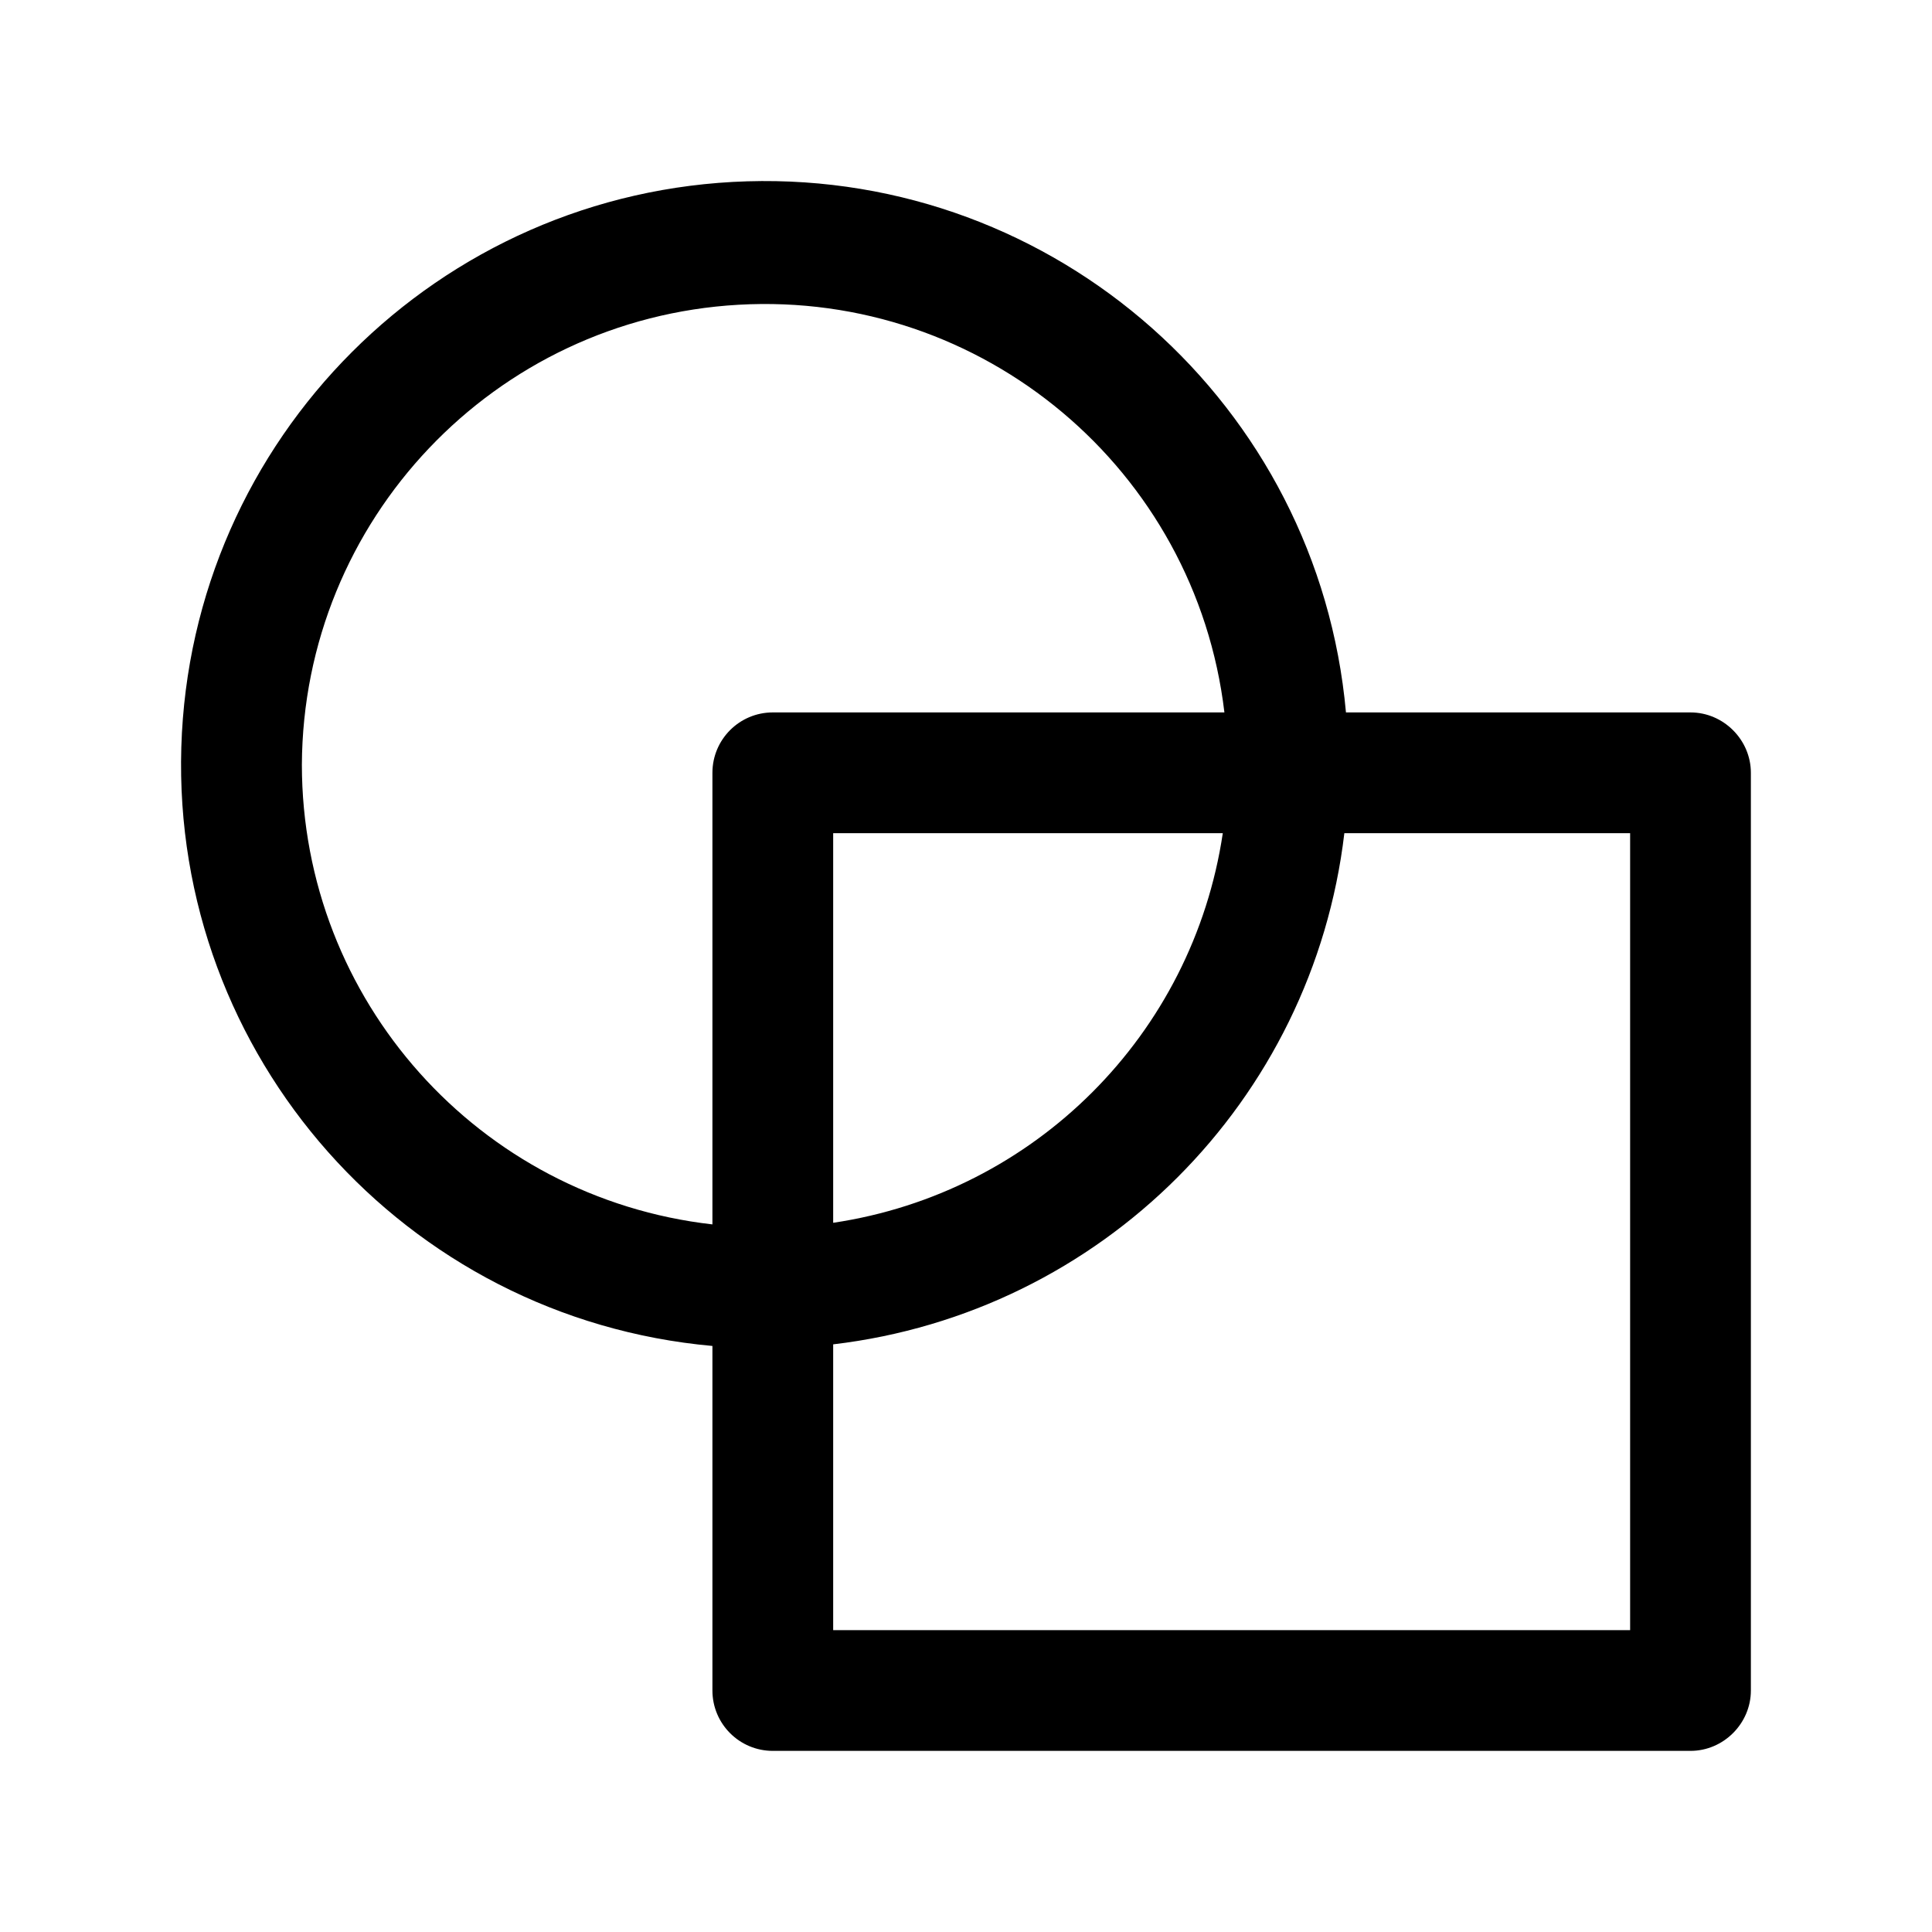
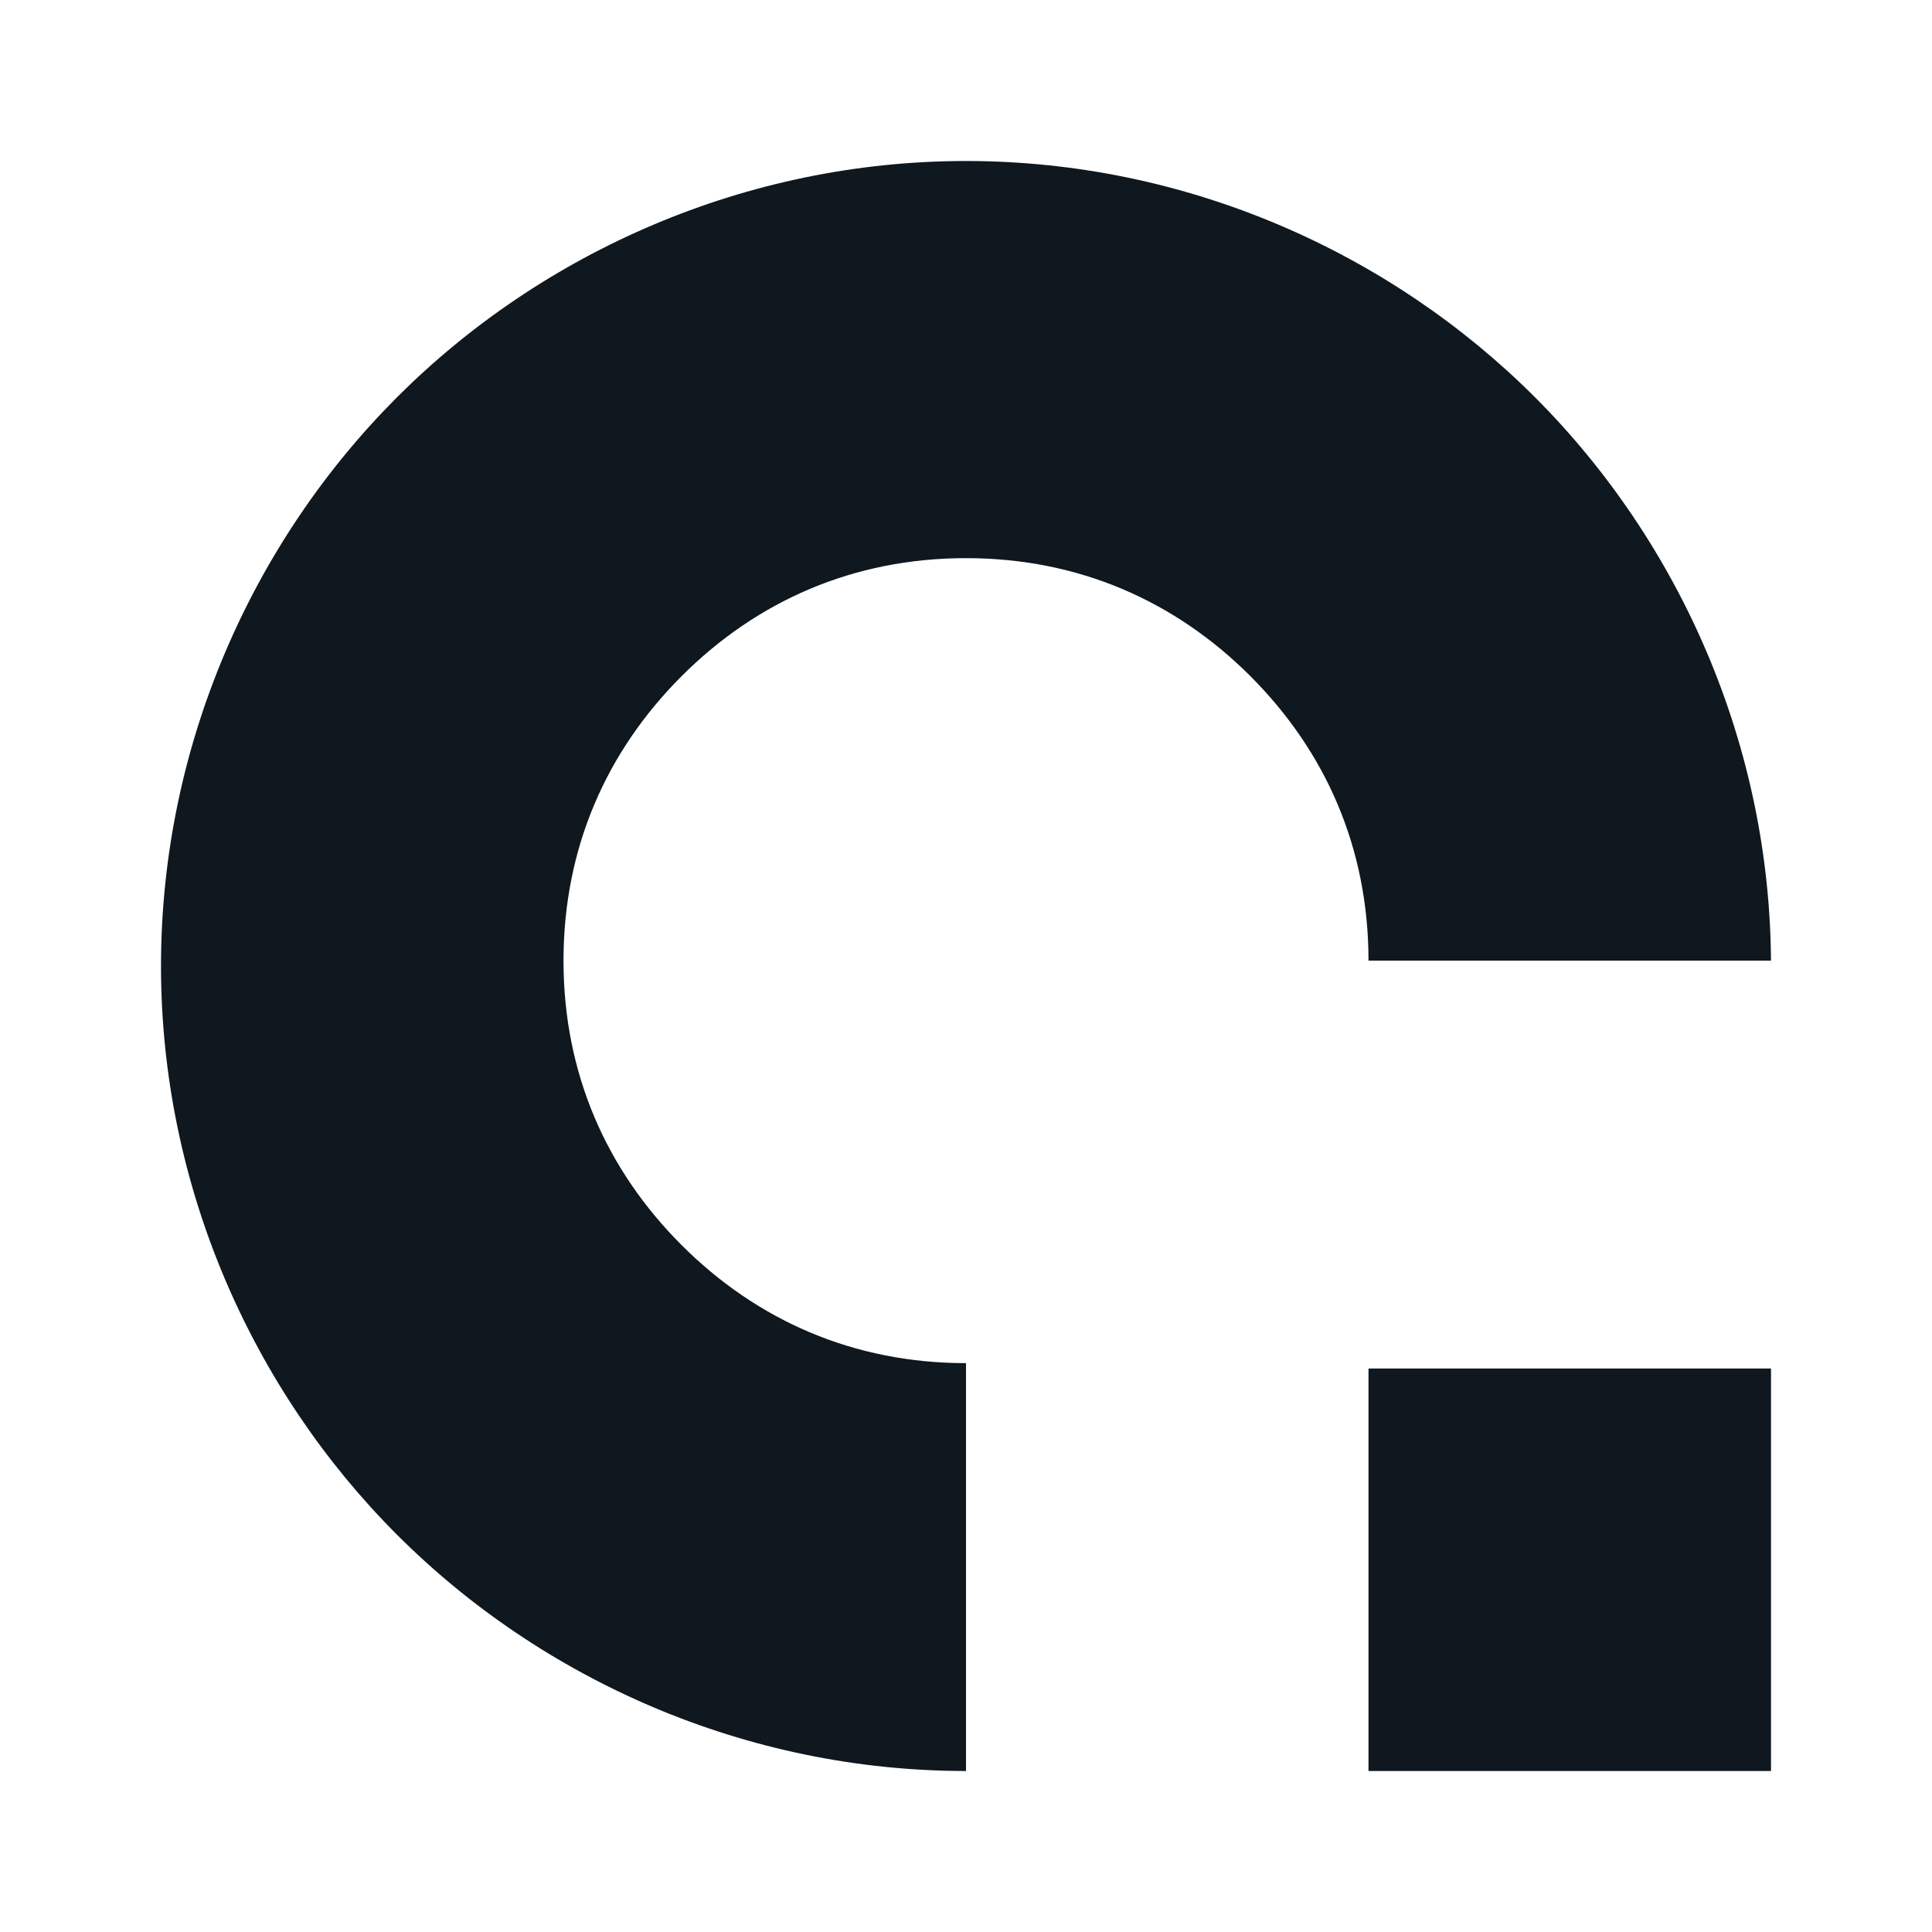
- <svg xmlns="http://www.w3.org/2000/svg" width="24" height="24" viewBox="0 0 24 24">
-   <path fill="currentColor" fill-rule="evenodd" clip-rule="evenodd" d="M8.85 16.72a7.25 7.25 0 1 1 7.87-7.87H21c.41 0 .75.34.75.75V21c0 .41-.34.75-.75.75H9.6a.75.75 0 0 1-.75-.75v-4.28ZM3.75 9.5a5.75 5.75 0 0 1 11.46-.65H9.6a.75.75 0 0 0-.75.75v5.61a5.75 5.75 0 0 1-5.1-5.71Zm12.95.85h3.55v9.9h-9.9V16.7a7.25 7.25 0 0 0 6.35-6.35Zm-1.51 0a5.75 5.75 0 0 1-4.84 4.84v-4.84h4.84Z" />
+ <svg xmlns="http://www.w3.org/2000/svg" width="24" height="24" viewBox="-6.4 -6.4 76.8 76.8" fill="none">
+   <path d="M64 32C64 23.253 60.373 15.147 54.613 9.387C48.853 3.627 40.747 0 32 0C23.253 0 15.147 3.627 9.387 9.387C3.627 15.147 0 23.253 0 32C0 40.747 3.627 48.853 9.387 54.613C15.147 60.373 23.253 64 32 64V47.787C27.52 47.787 23.68 46.08 20.693 43.093C17.707 40.107 16 36.267 16 31.787C16 27.307 17.707 23.467 20.693 20.48C23.68 17.493 27.52 15.787 32 15.787C36.48 15.787 40.32 17.493 43.307 20.48C46.293 23.467 48 27.307 48 31.787H64V32Z" fill="#0F171F" />
+   <path d="M64 48H48V64H64V48Z" fill="#0F171F" />
</svg>
